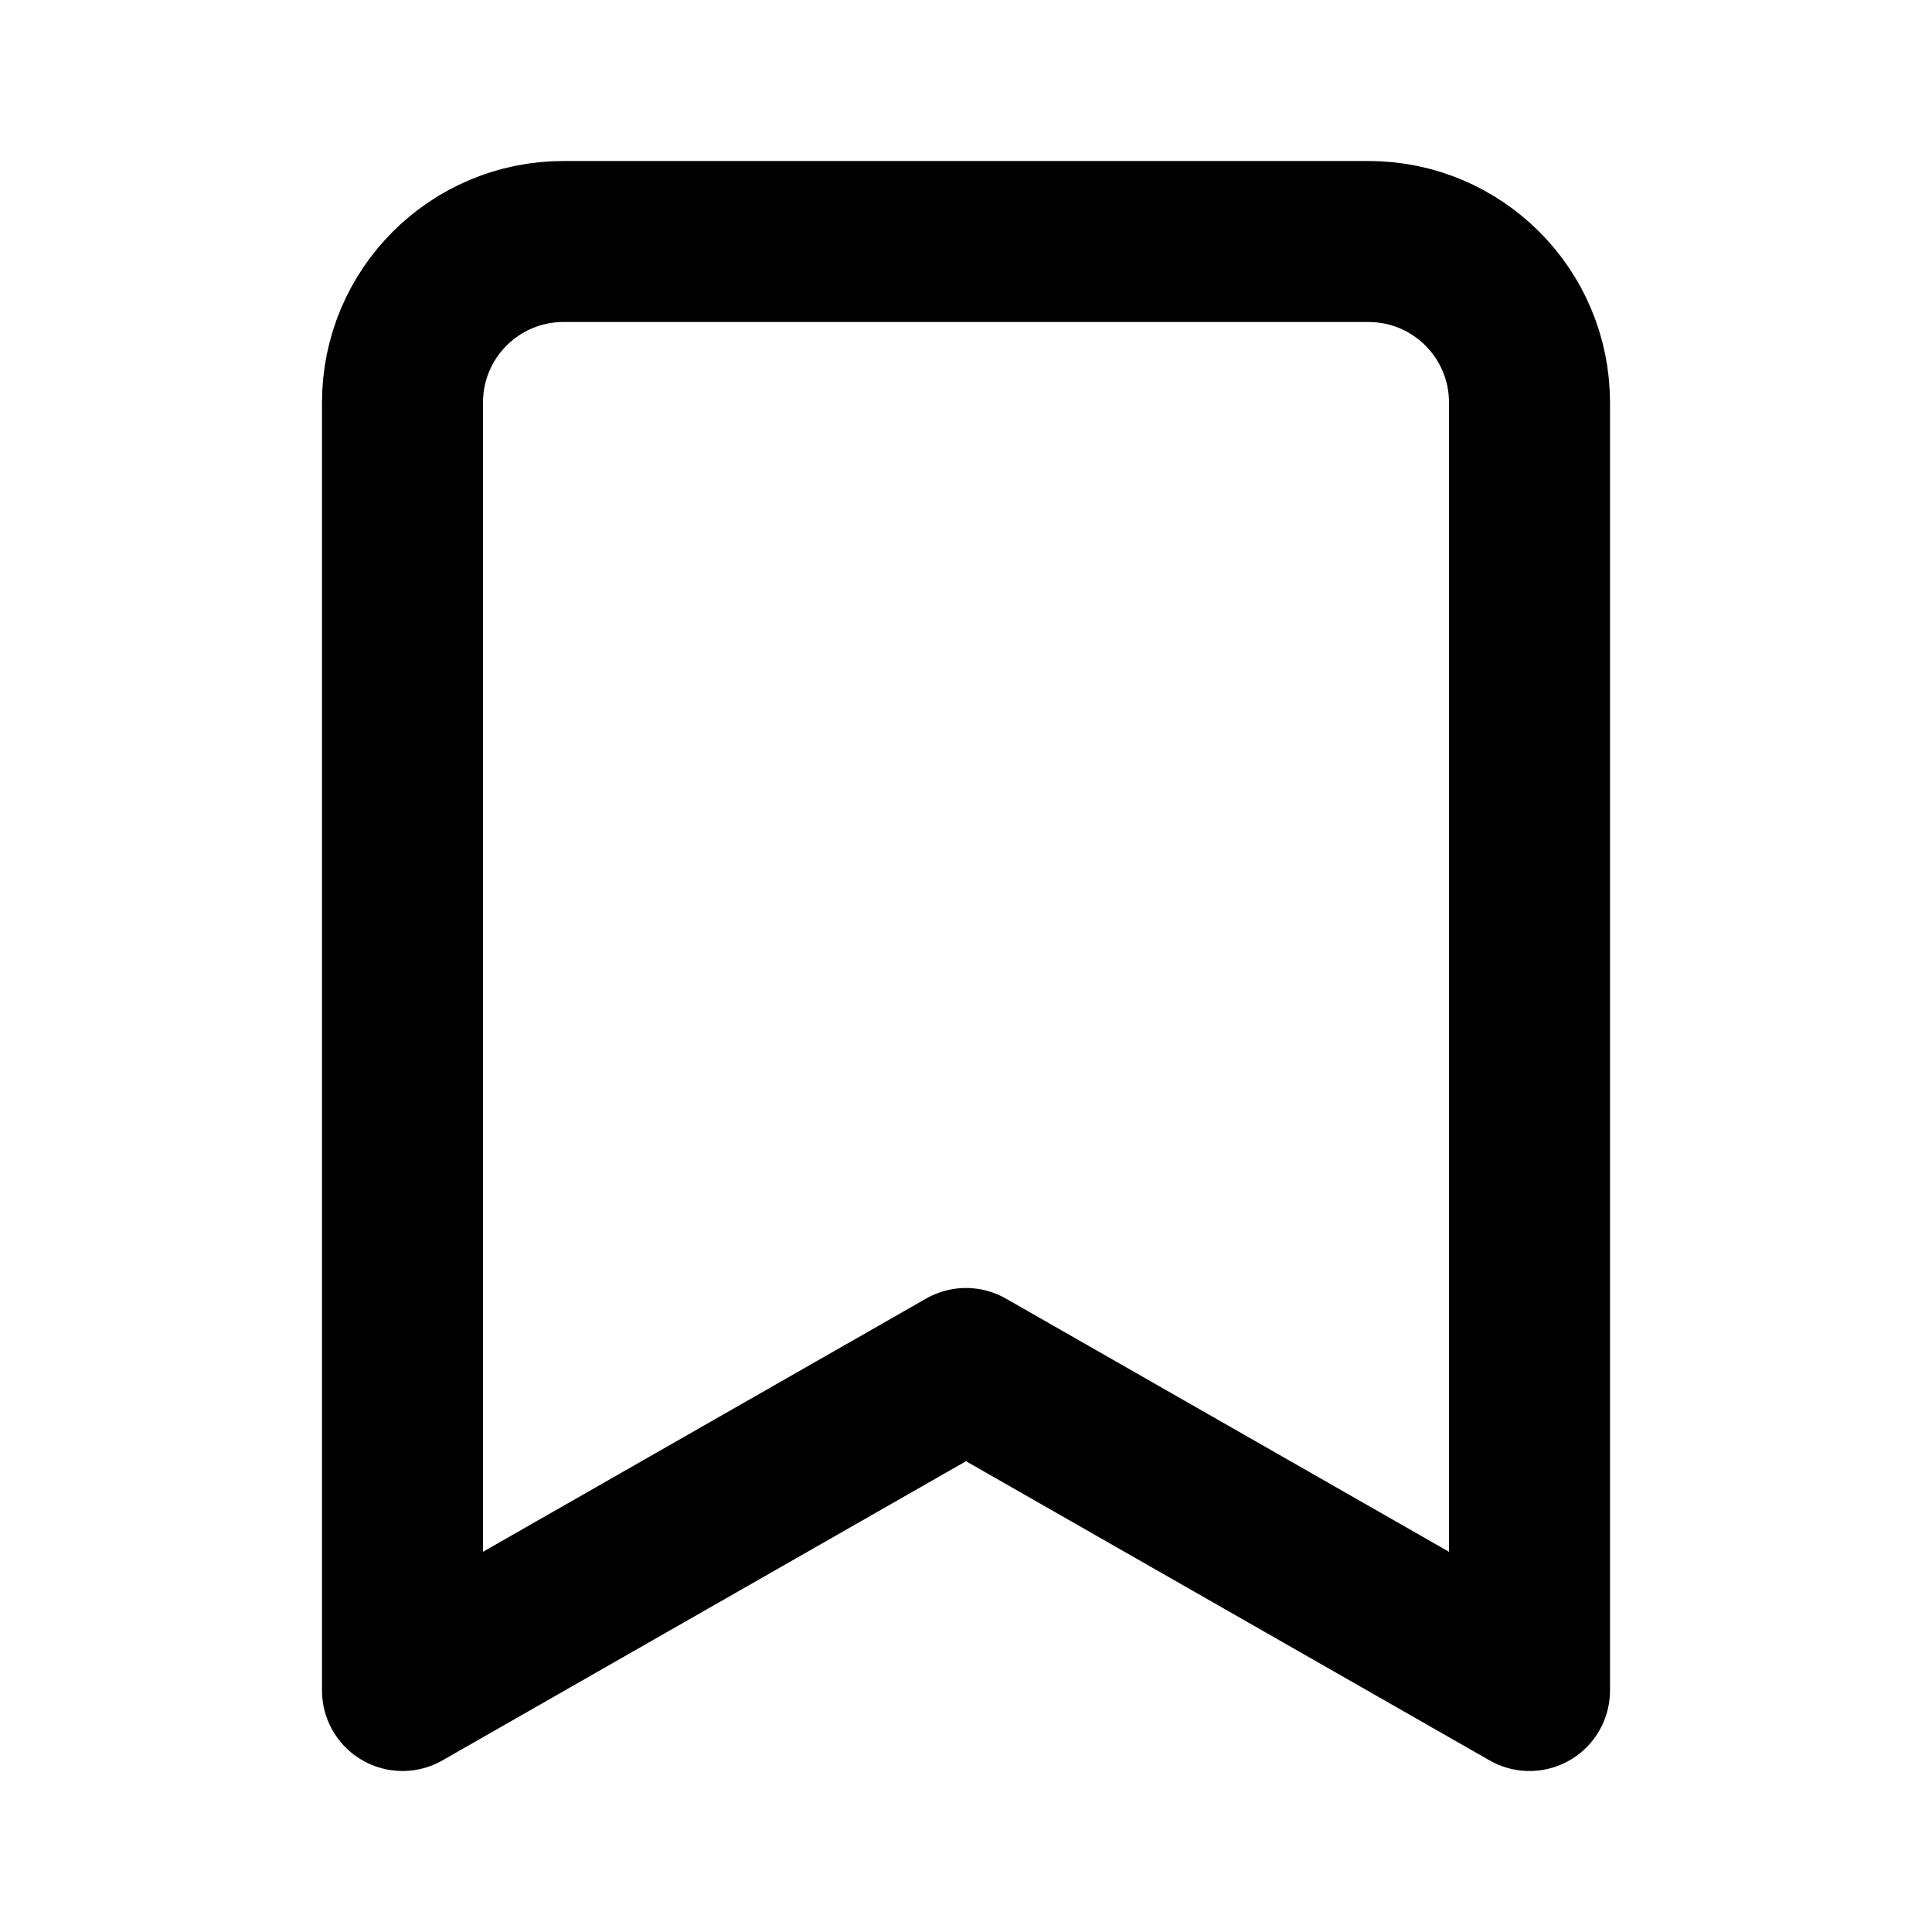
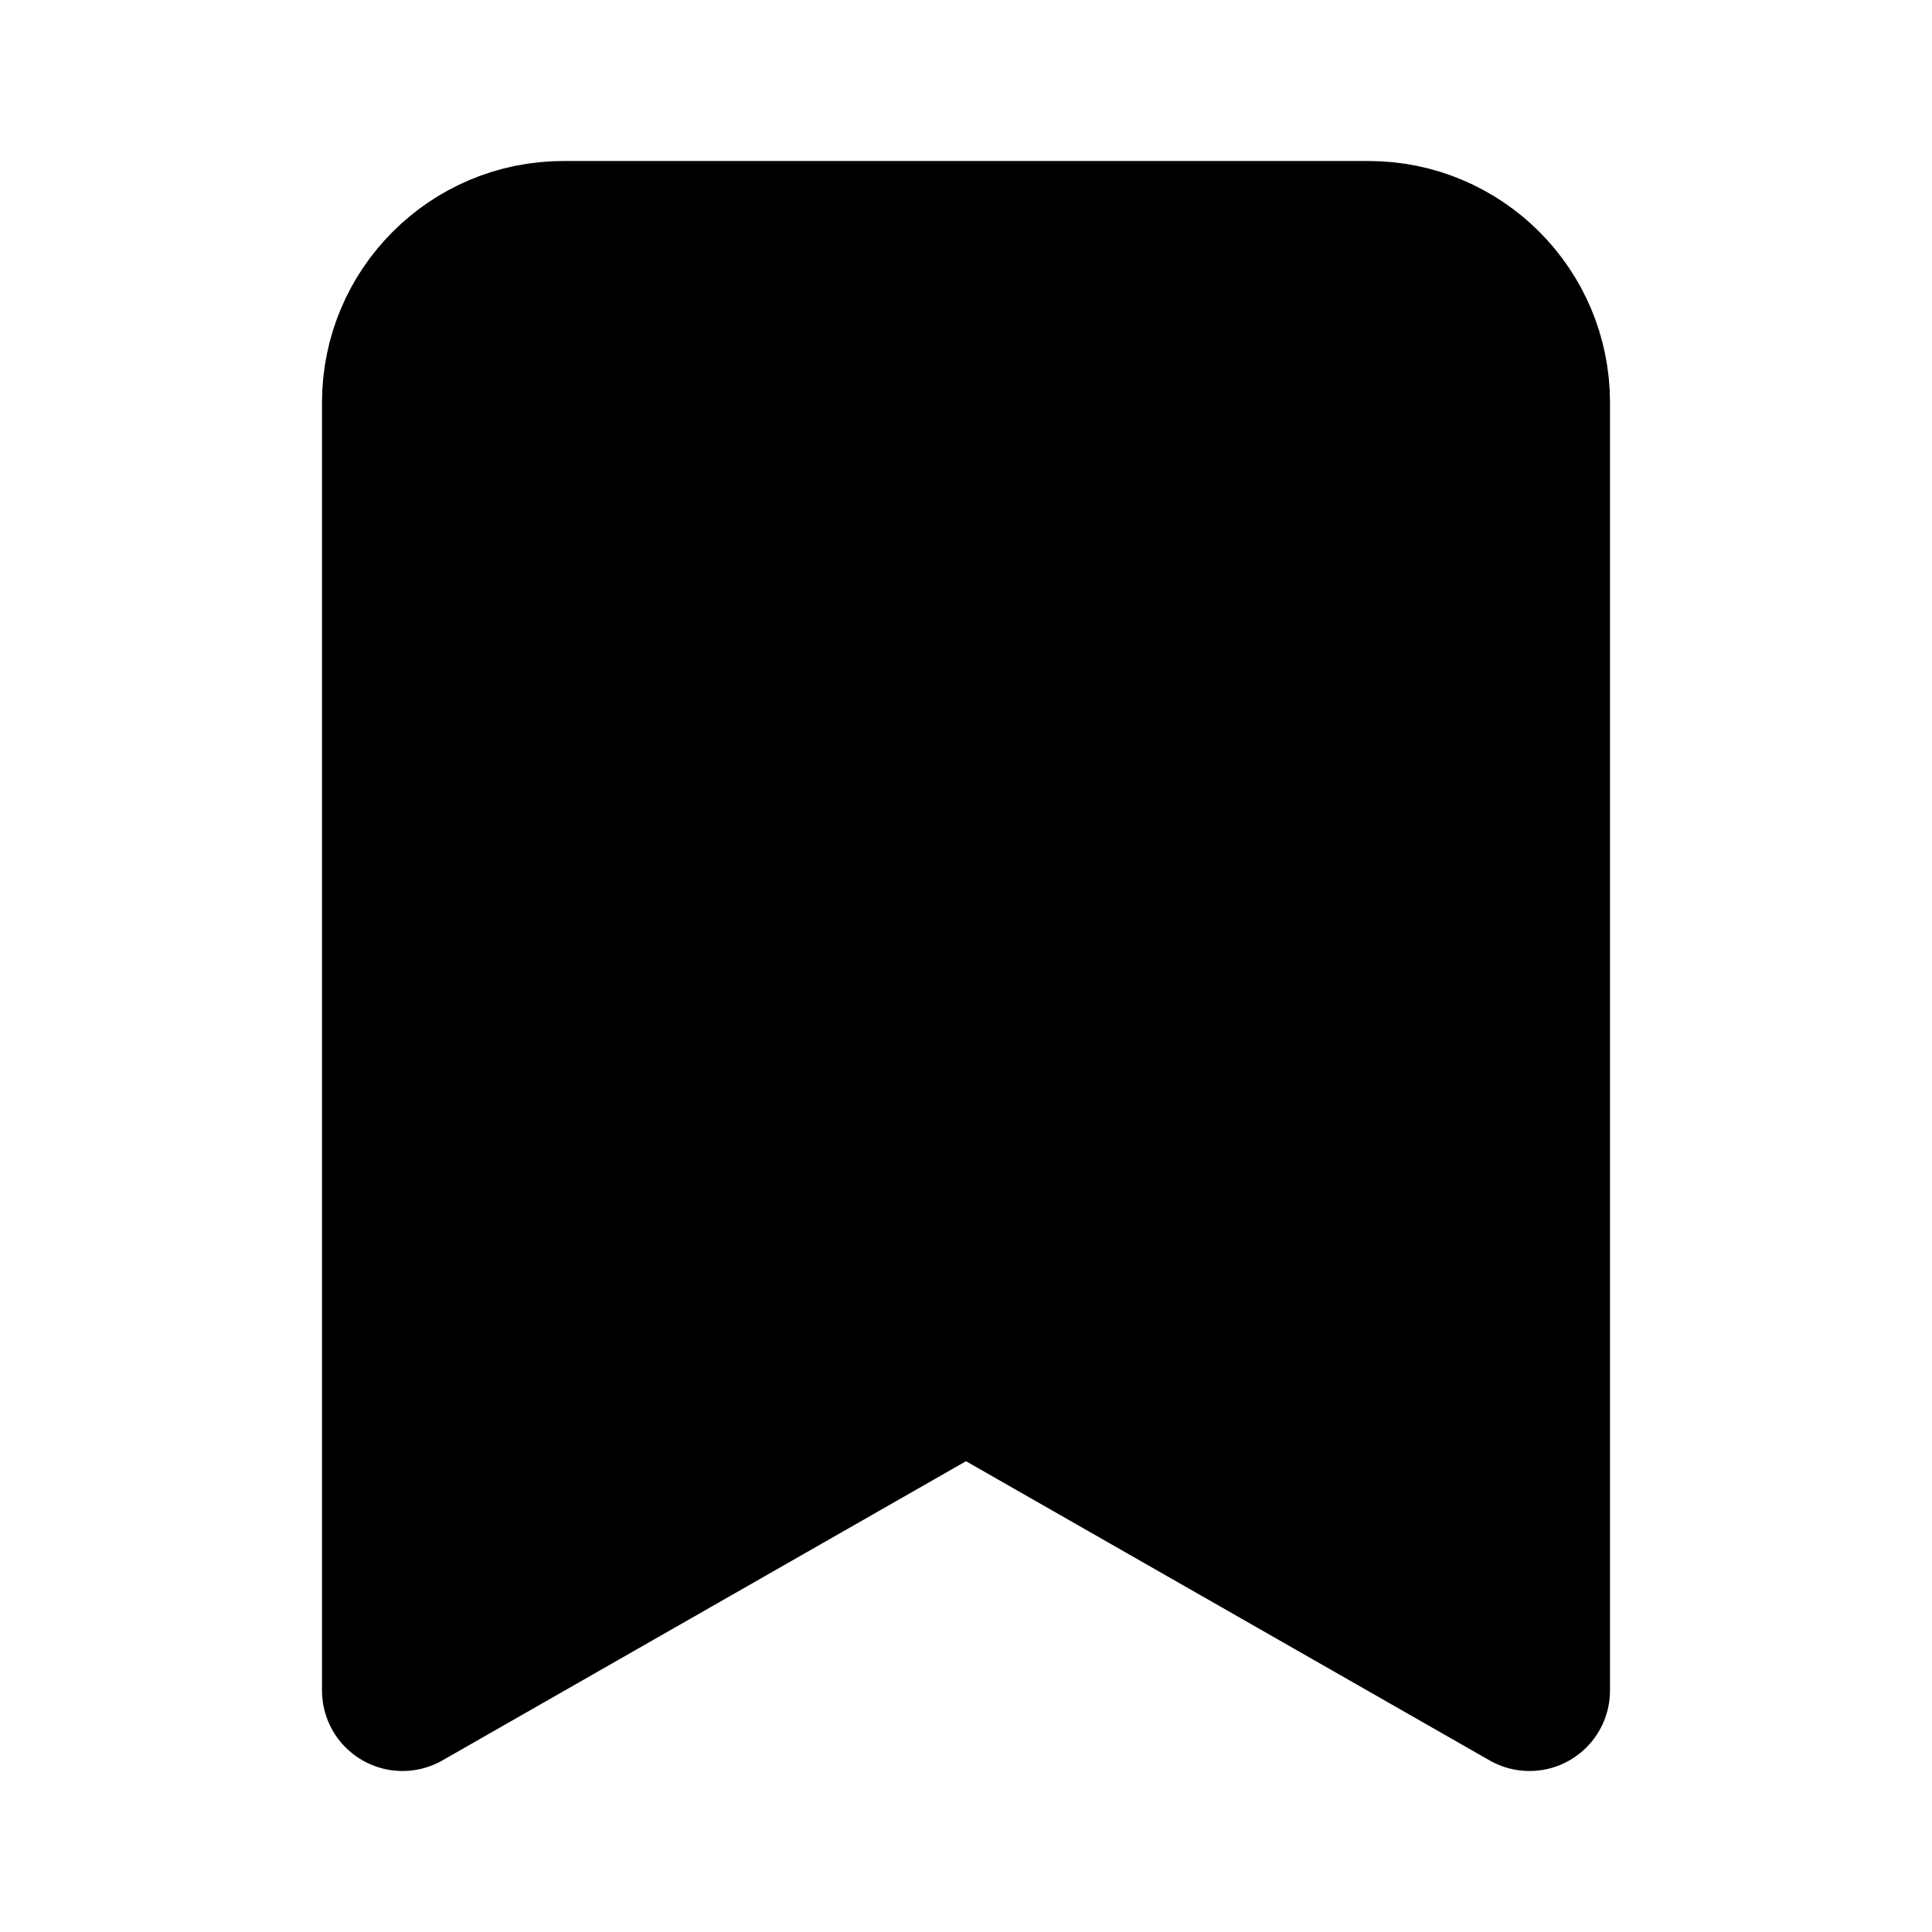
- <svg xmlns="http://www.w3.org/2000/svg" width="24" height="24" viewBox="0 0 24 24" fill="none" stroke="currentColor" stroke-width="2" stroke-linecap="round" stroke-linejoin="round" class="lucide lucide-bookmark">
+ <svg xmlns="http://www.w3.org/2000/svg" width="24" height="24" viewBox="0 0 24 24" fill="currentColor" stroke="currentColor" stroke-width="2" stroke-linecap="round" stroke-linejoin="round" class="lucide lucide-bookmark">
  <path d="m19 21-7-4-7 4V5a2 2 0 0 1 2-2h10a2 2 0 0 1 2 2v16z" />
</svg>
